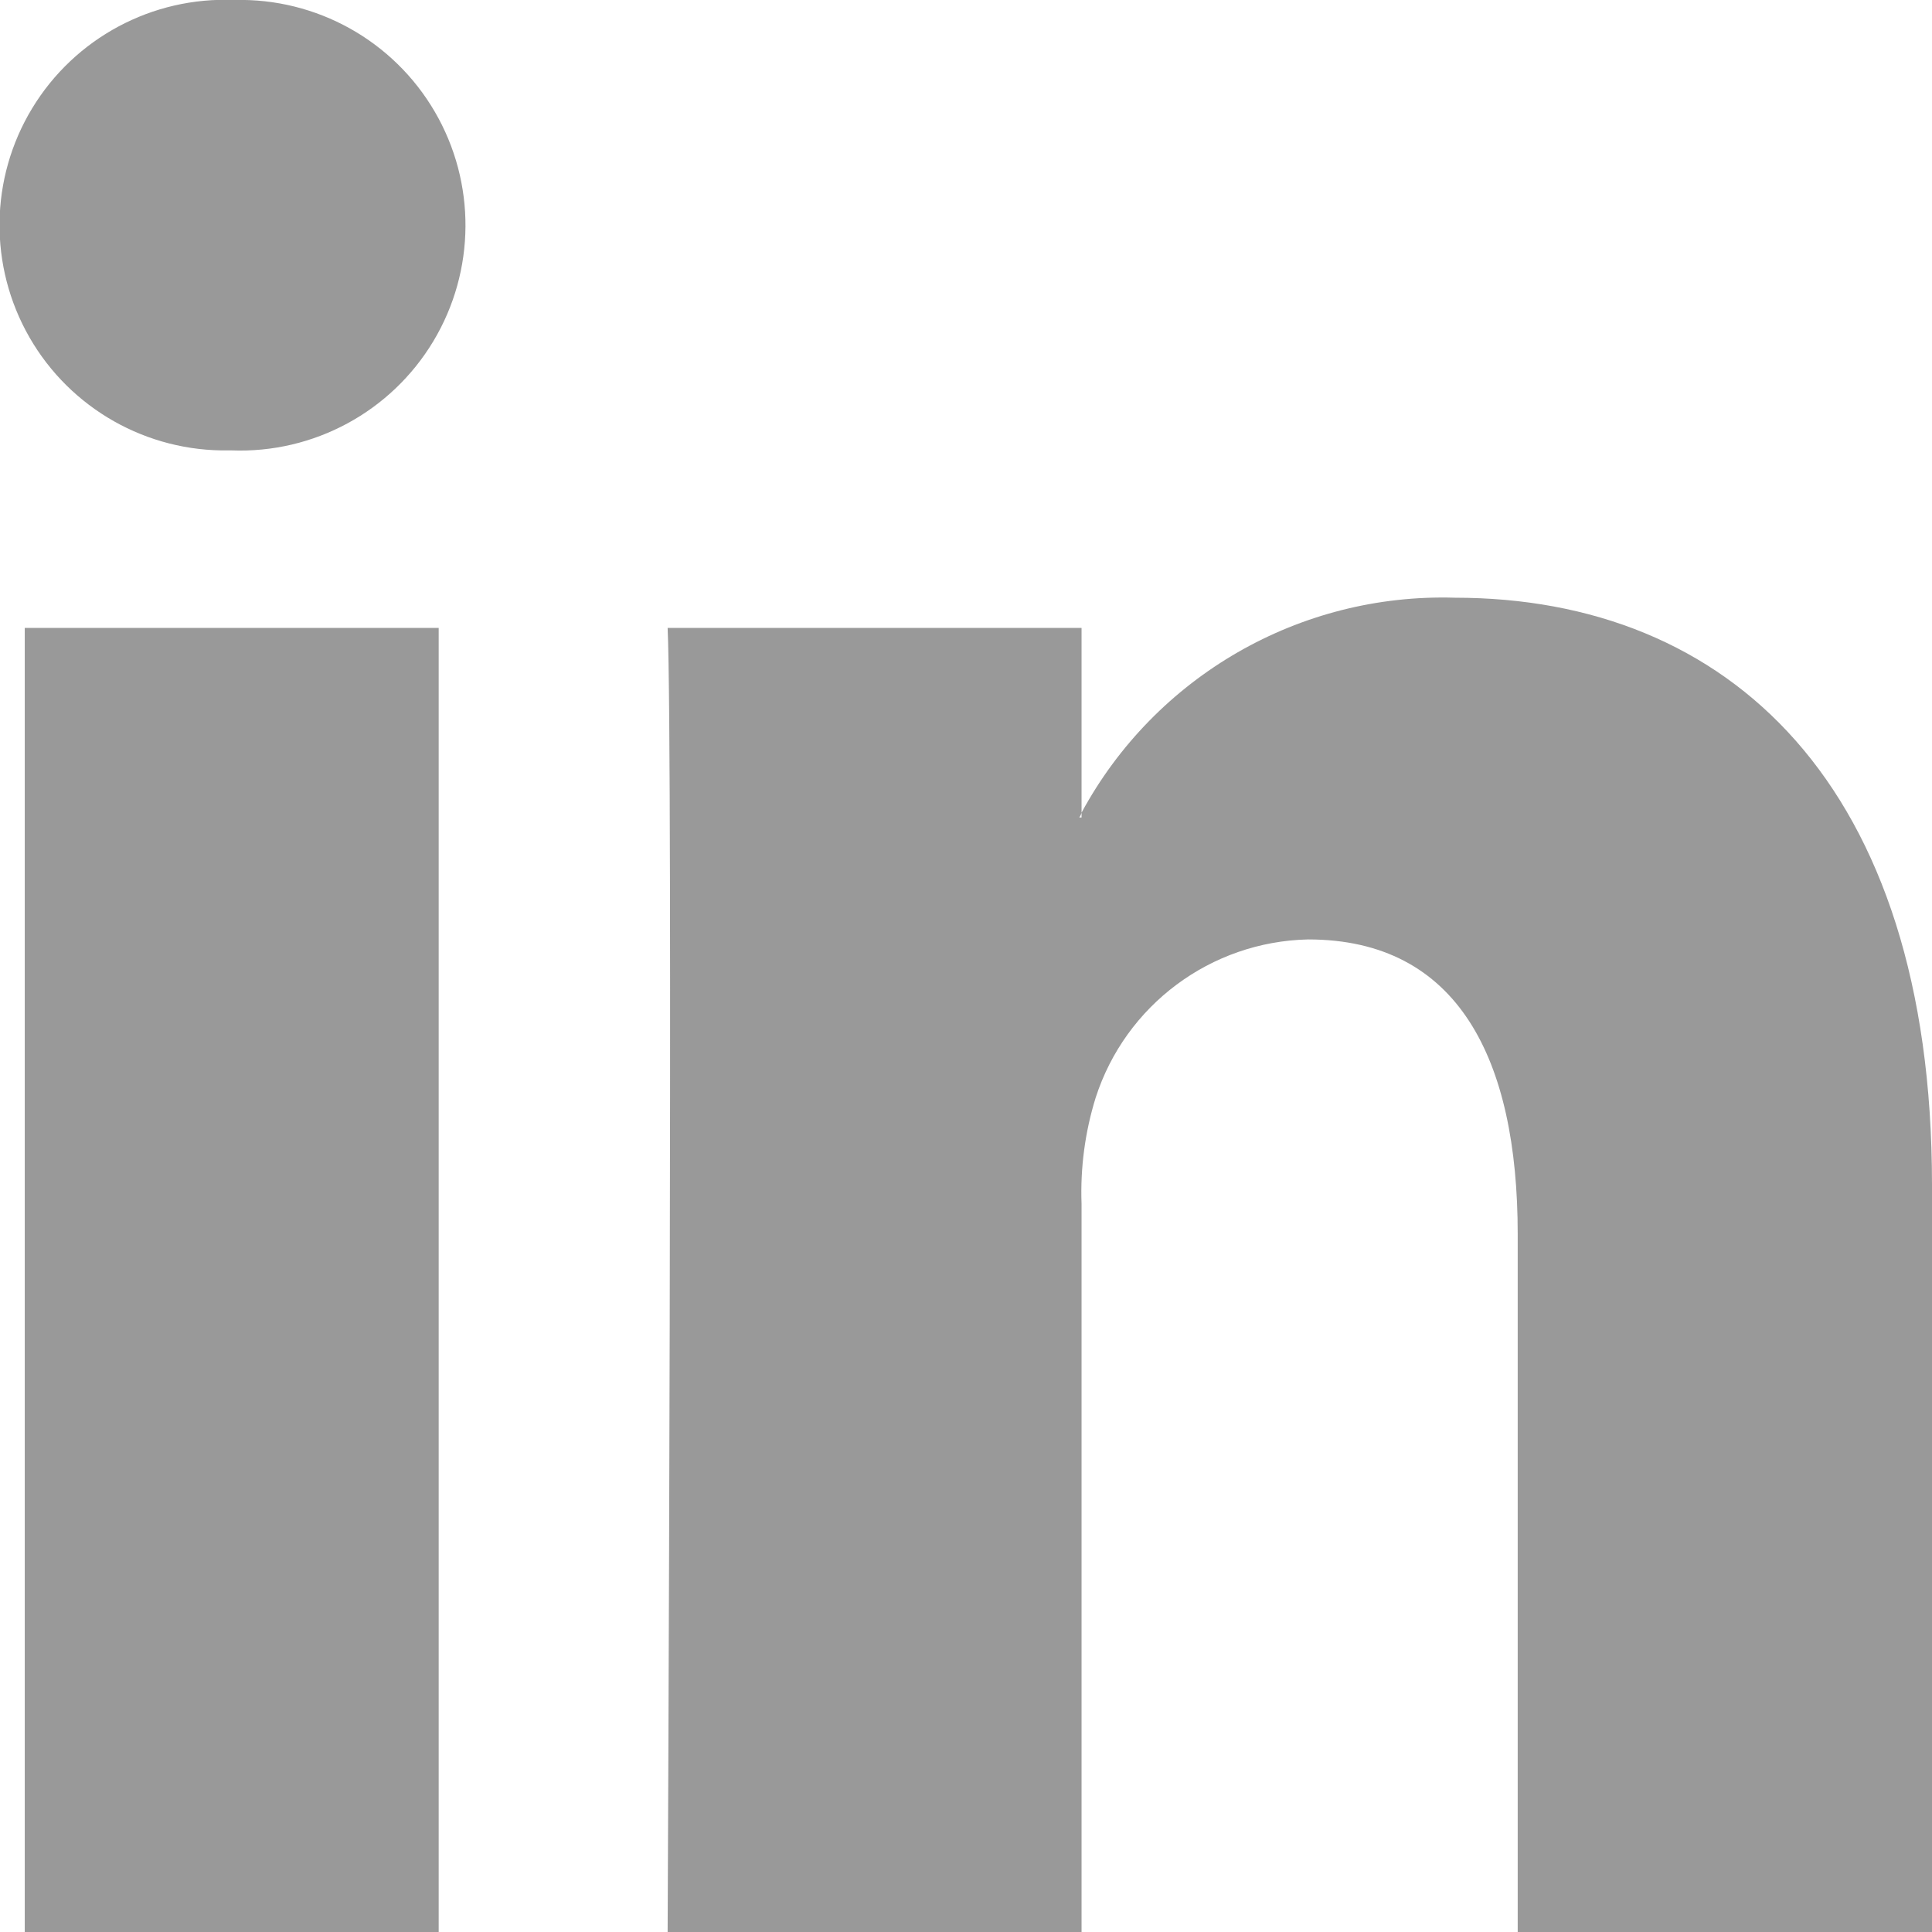
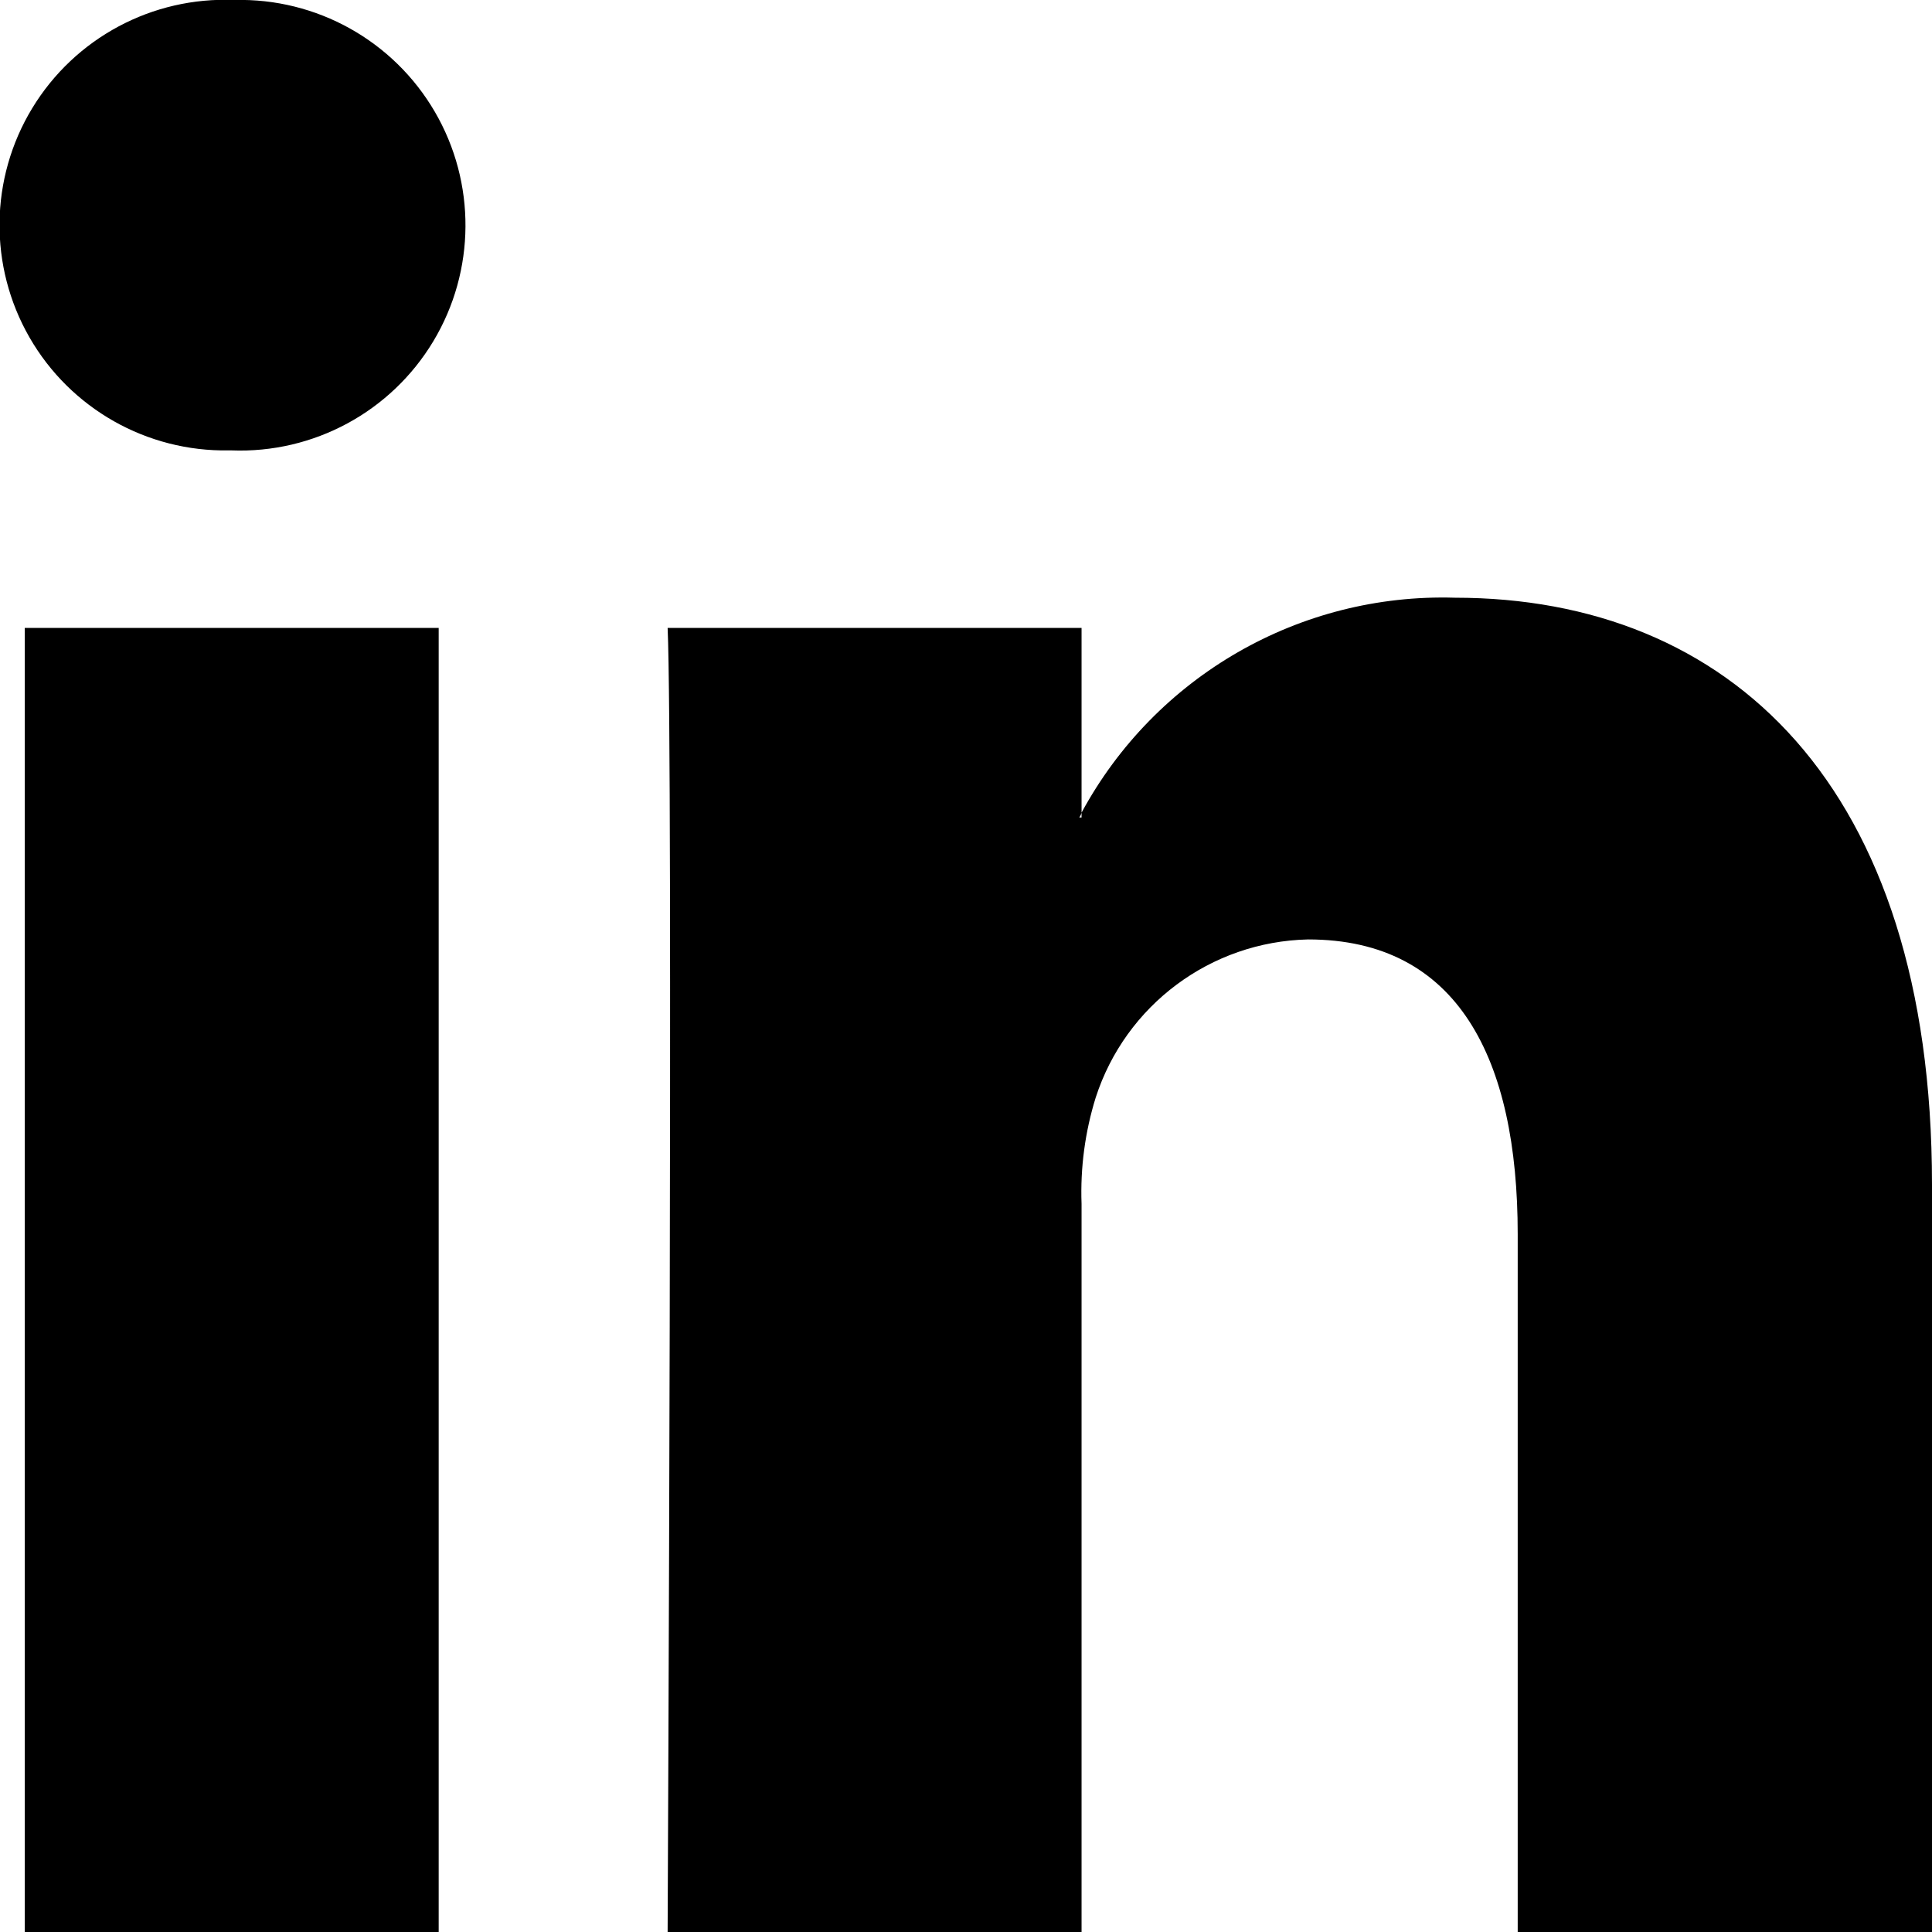
<svg xmlns="http://www.w3.org/2000/svg" width="16" height="16" viewBox="0 0 16 16">
-   <defs>
-     <style>
-       .cls-1 {
-         fill: #999;
-         fill-rule: evenodd;
-       }
-     </style>
-   </defs>
  <path id="linked" class="cls-1" d="M791,6097.81V6104h-3.431v-5.78c0-1.45-.494-2.44-1.736-2.44a1.892,1.892,0,0,0-1.759,1.31,2.644,2.644,0,0,0-.117.88V6104h-3.428s0.046-9.78,0-10.8h3.428v1.53a0.124,0.124,0,0,1-.019.04h0.019v-0.04a3.4,3.4,0,0,1,3.092-1.78C789.31,6092.95,791,6094.49,791,6097.81ZM776.941,6088a1.866,1.866,0,1,0-.044,3.73h0.02A1.866,1.866,0,1,0,776.941,6088Zm-1.736,16h3.428v-10.8h-3.428V6104Z" transform="translate(-775 -6088)" />
</svg>
